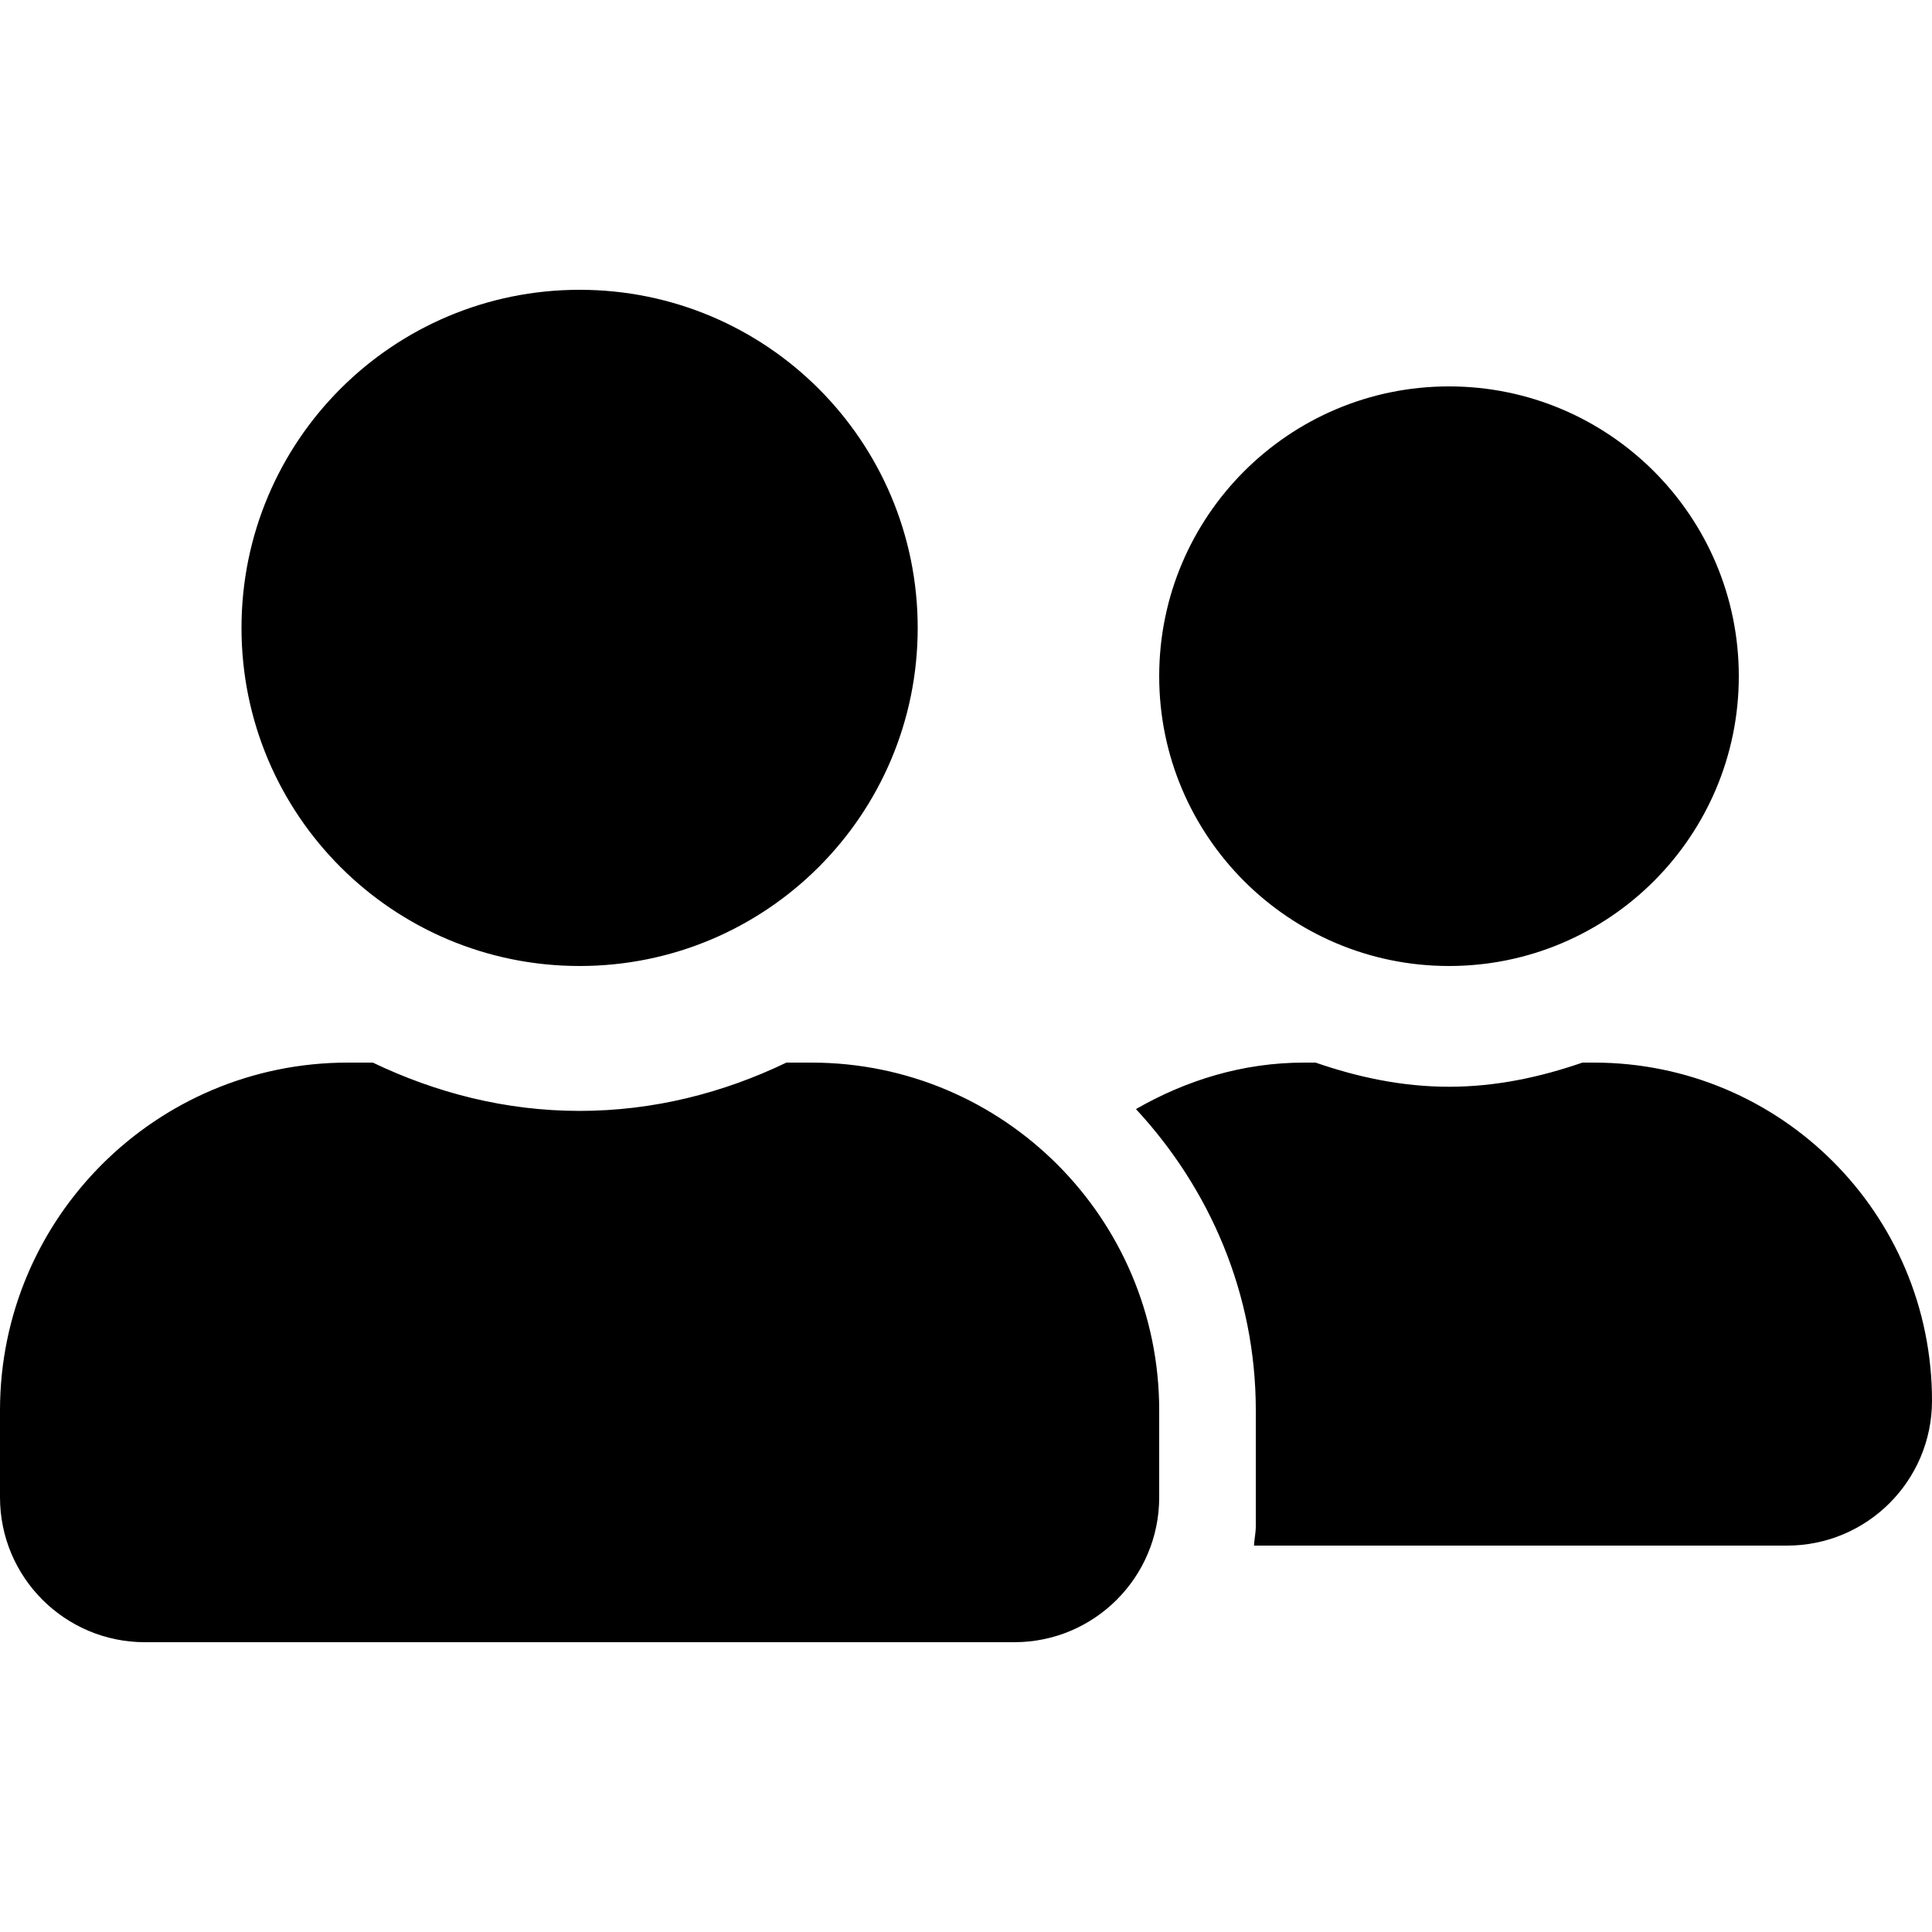
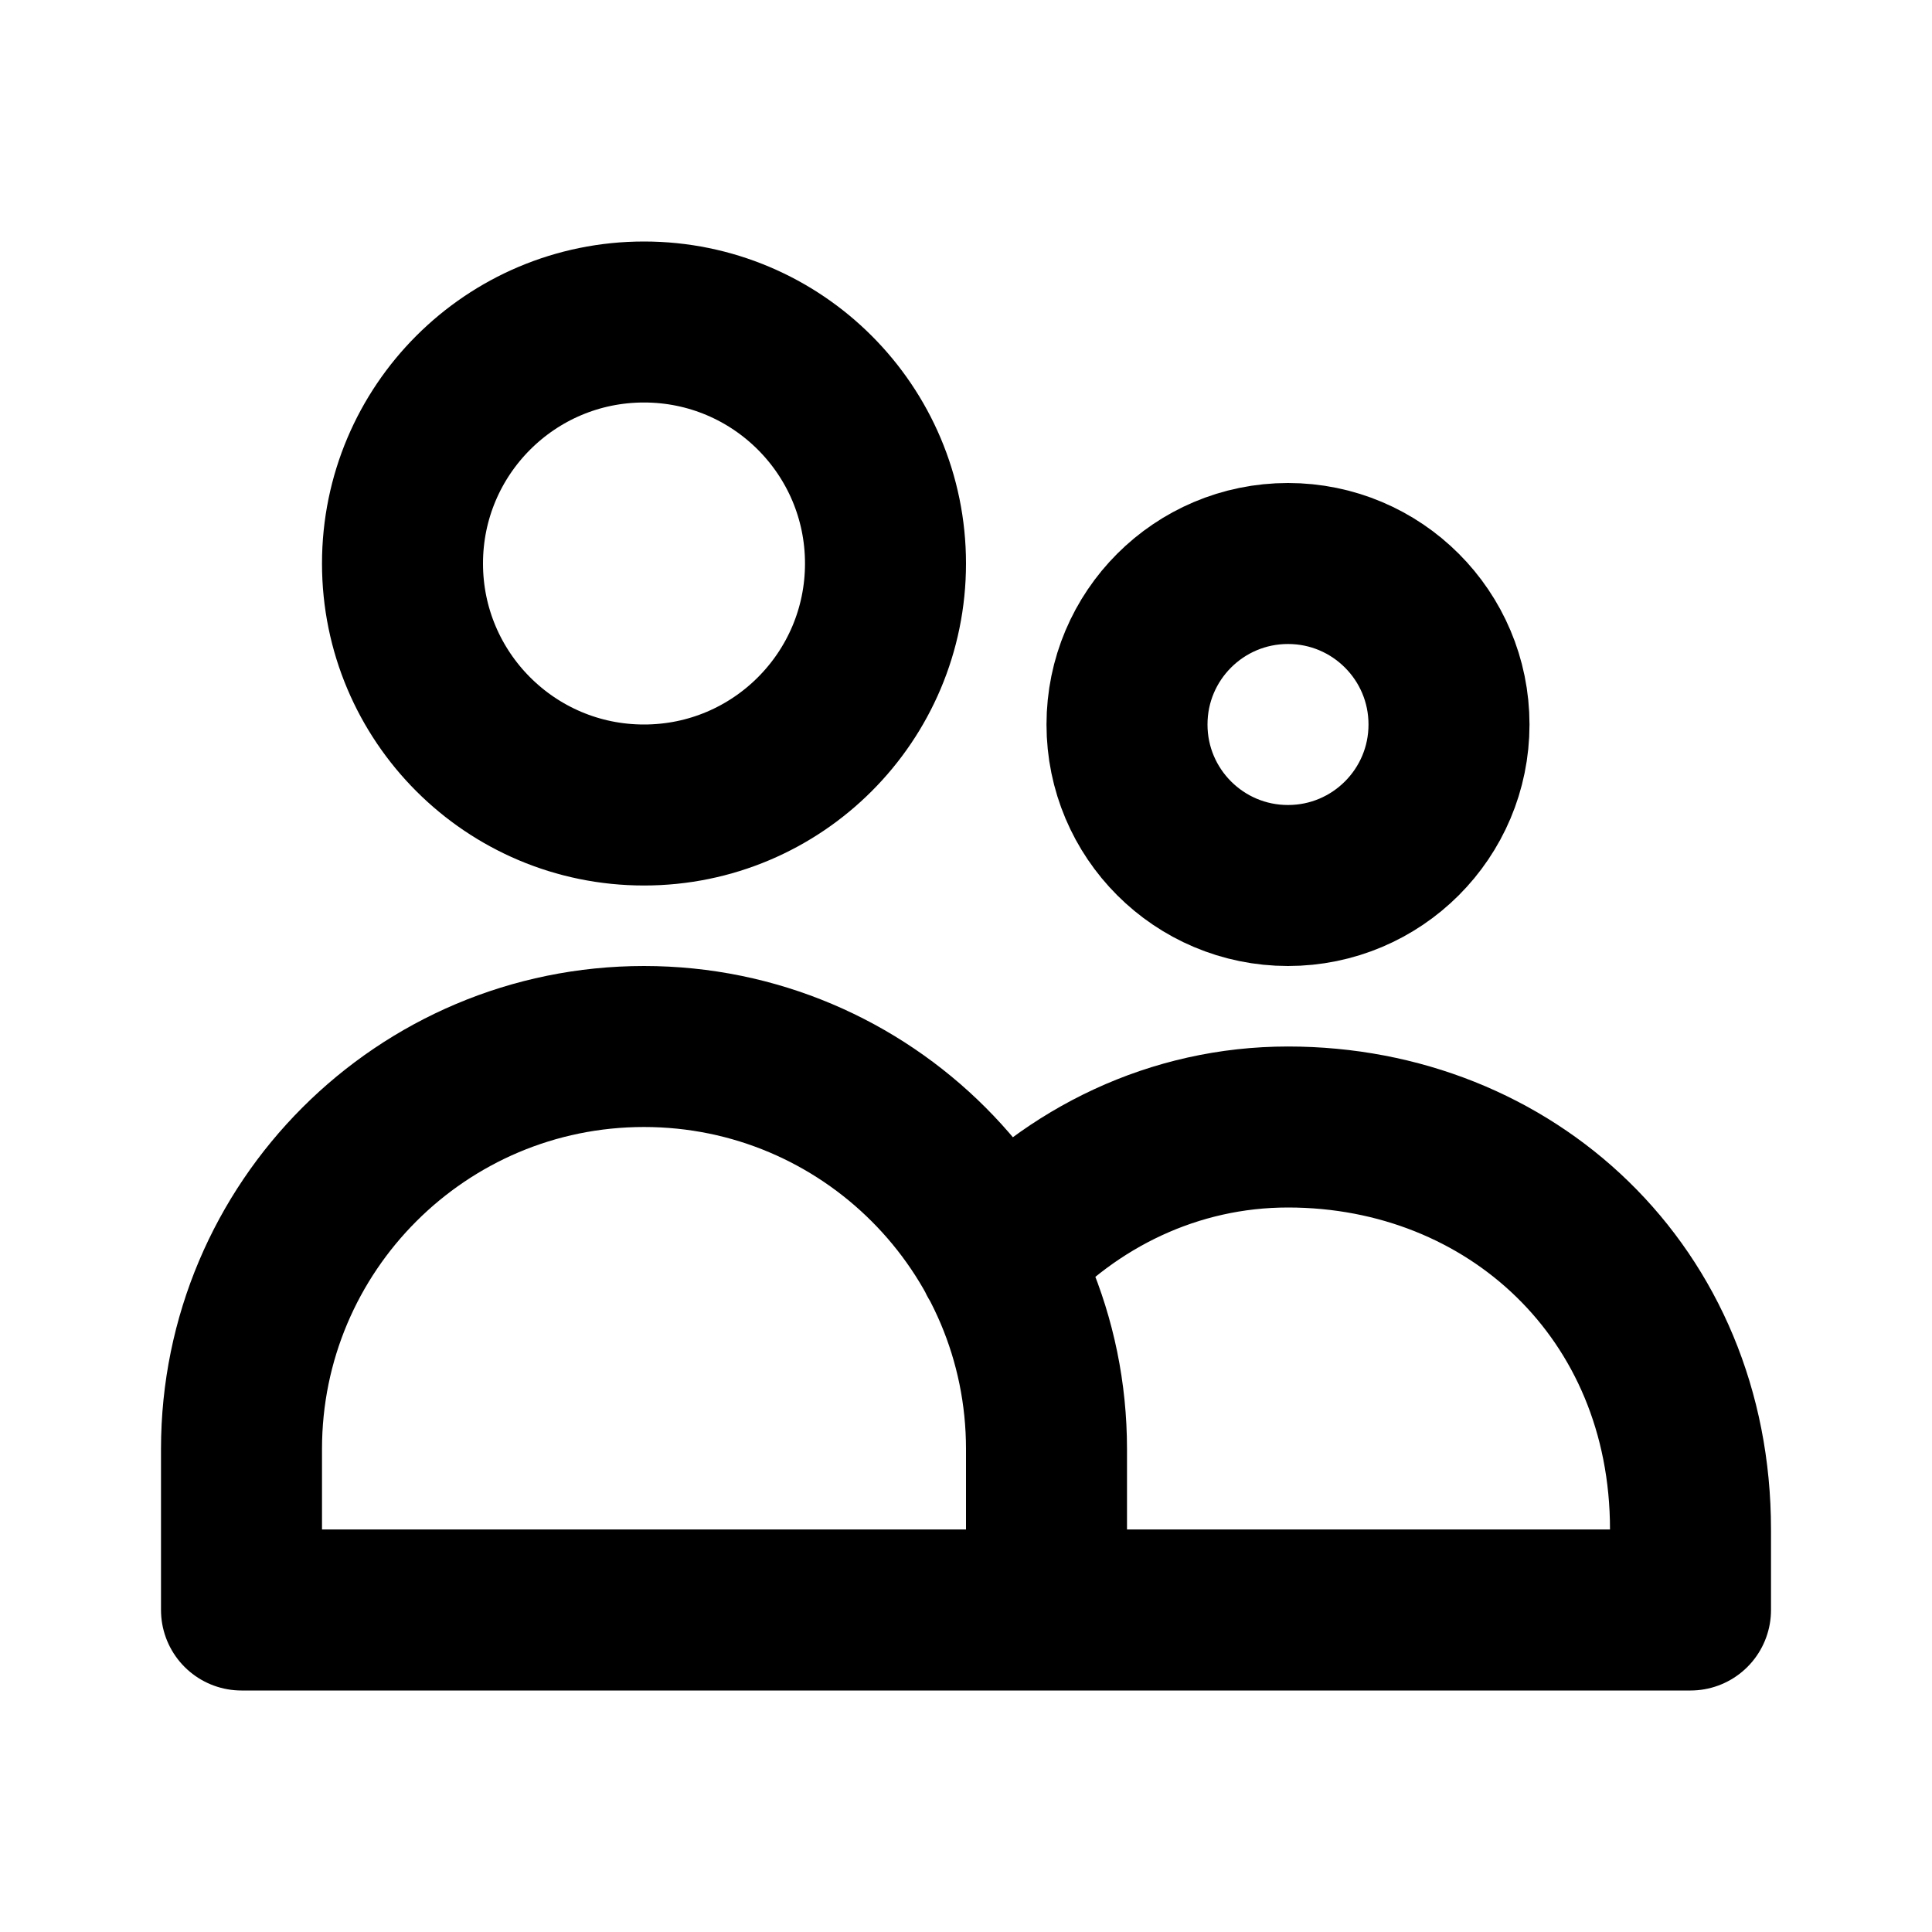
- <svg xmlns="http://www.w3.org/2000/svg" fill="#000000" width="800px" height="800px" viewBox="0 -64 640 640">
-   <path d="M192 256c61.9 0 112-50.1 112-112S253.9 32 192 32 80 82.1 80 144s50.1 112 112 112zm76.8 32h-8.3c-20.8 10-43.9 16-68.5 16s-47.6-6-68.5-16h-8.3C51.6 288 0 339.6 0 403.2V432c0 26.5 21.5 48 48 48h288c26.5 0 48-21.5 48-48v-28.8c0-63.6-51.6-115.2-115.2-115.2zM480 256c53 0 96-43 96-96s-43-96-96-96-96 43-96 96 43 96 96 96zm48 32h-3.8c-13.9 4.8-28.6 8-44.2 8s-30.3-3.2-44.2-8H432c-20.4 0-39.2 5.9-55.7 15.4 24.4 26.3 39.7 61.2 39.7 99.8v38.4c0 2.2-.5 4.3-.6 6.4H592c26.5 0 48-21.5 48-48 0-61.9-50.1-112-112-112z" />
+ <svg xmlns="http://www.w3.org/2000/svg" width="800px" height="800px" viewBox="0 0 24 24" fill="none">
+   <path d="M13 20V18C13 15.239 10.761 13 8 13C5.239 13 3 15.239 3 18V20H13ZM13 20H21V19C21 16.055 18.761 14 16 14C14.587 14 13.31 14.626 12.401 15.631M11 7C11 8.657 9.657 10 8 10C6.343 10 5 8.657 5 7C5 5.343 6.343 4 8 4C9.657 4 11 5.343 11 7ZM18 9C18 10.105 17.105 11 16 11C14.895 11 14 10.105 14 9C14 7.895 14.895 7 16 7C17.105 7 18 7.895 18 9Z" stroke="#000000" stroke-width="2" stroke-linecap="round" stroke-linejoin="round" />
</svg>
